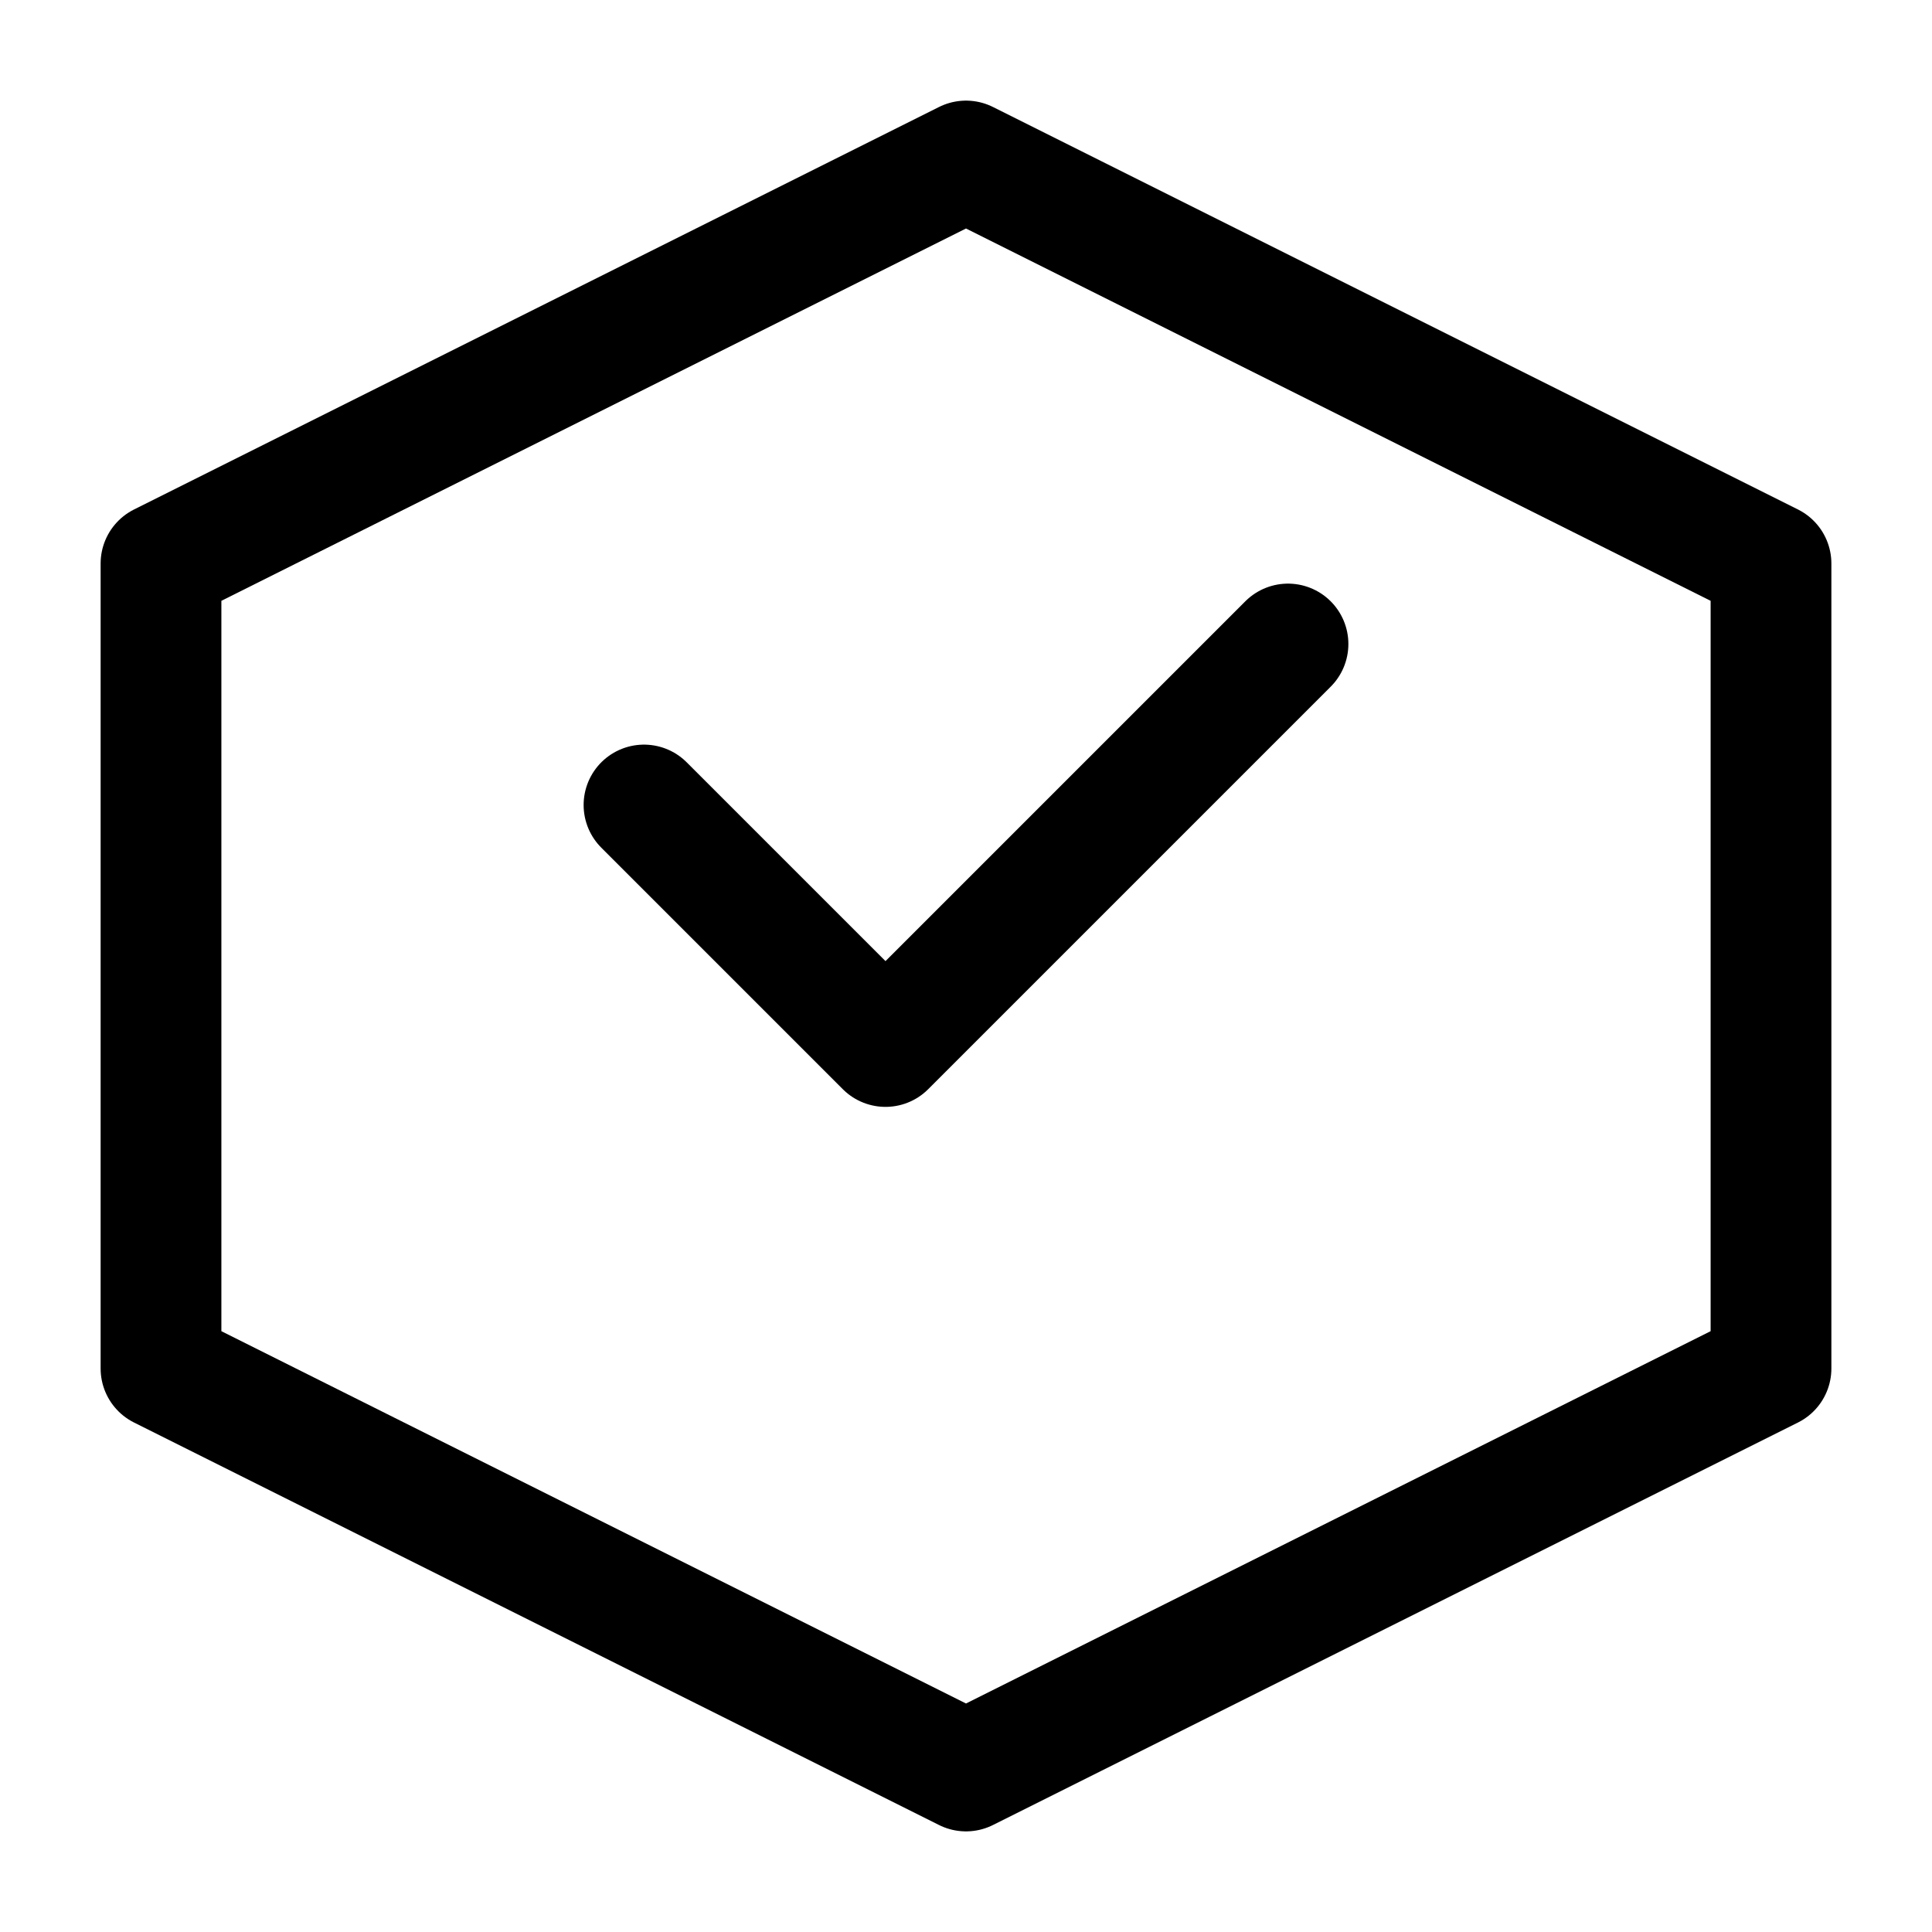
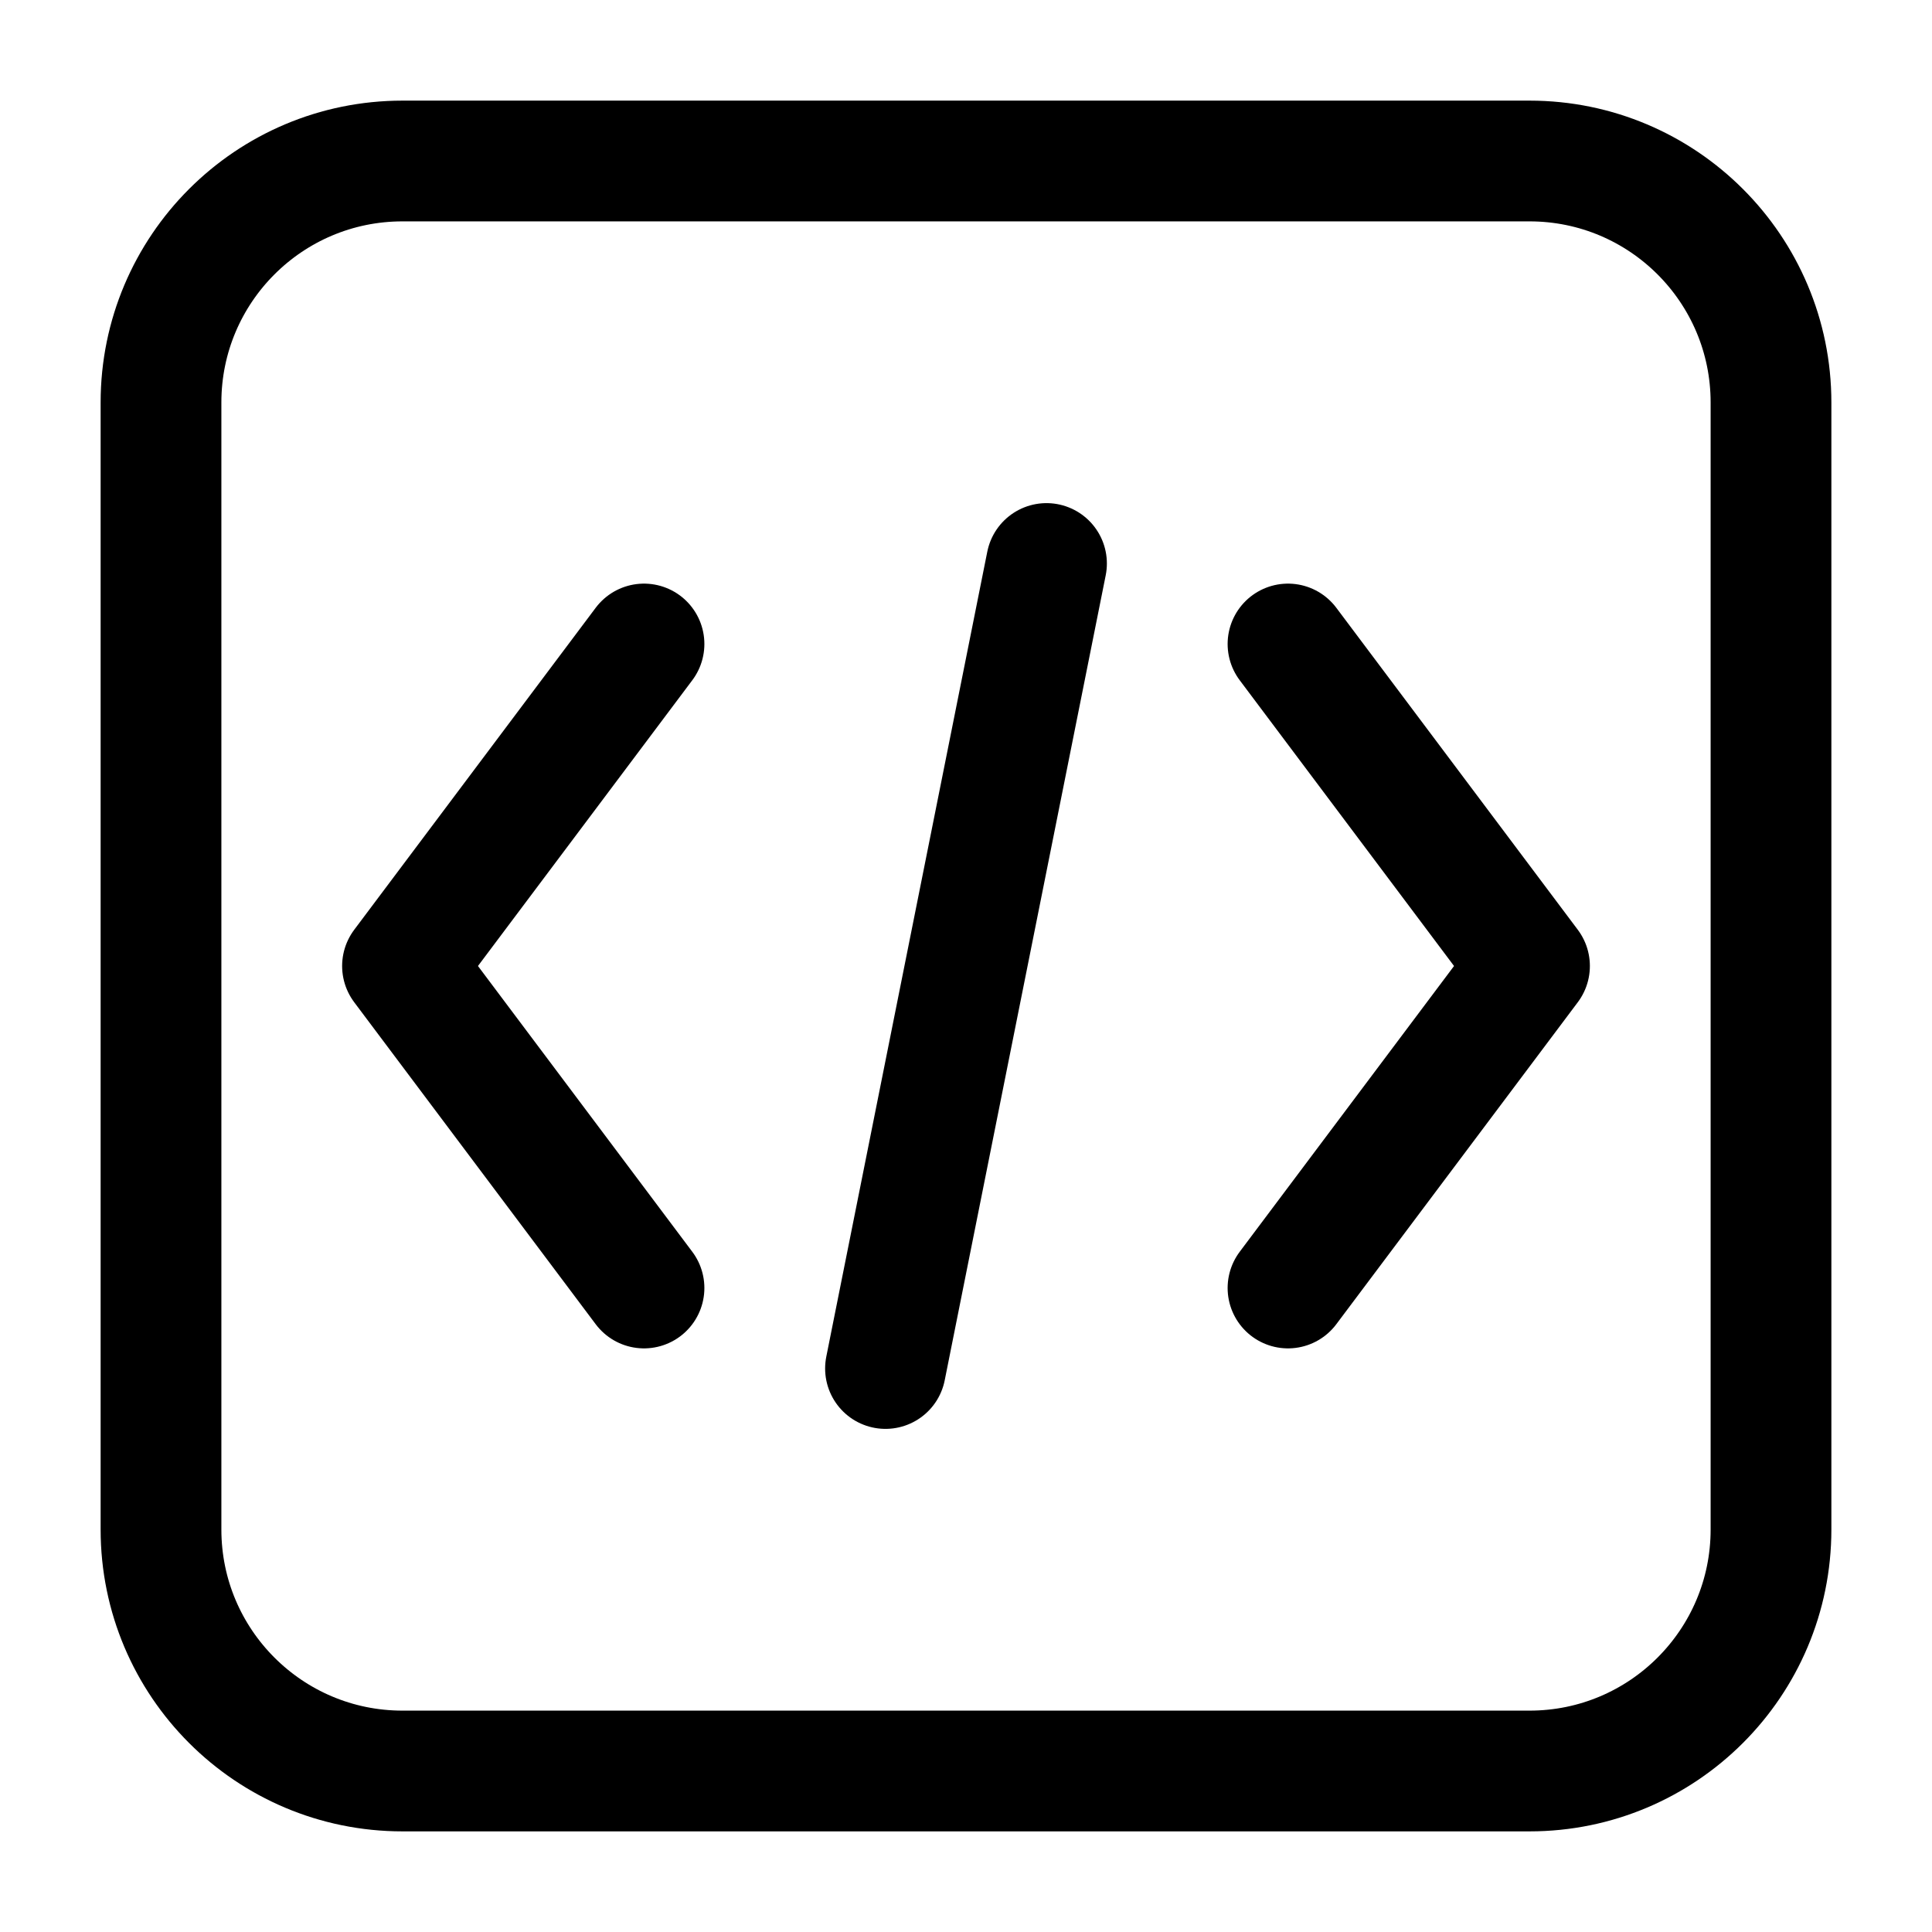
<svg xmlns="http://www.w3.org/2000/svg" width="24" height="24" viewBox="0 0 24 24" fill="none">
-   <path d="M12 2L2 7V17L12 22L22 17V7L12 2Z" stroke="currentColor" stroke-width="1.5" stroke-linejoin="round" />
-   <path d="M8 10L11 13L16 8" stroke="currentColor" stroke-width="1.5" stroke-linecap="round" stroke-linejoin="round" />
+   <rect x="2" y="2" width="20" height="20" rx="3" stroke="currentColor" stroke-width="1.5" />
+   <path d="M8 8L5 12L8 16" stroke="currentColor" stroke-width="1.5" stroke-linecap="round" stroke-linejoin="round" />
+   <path d="M16 8L19 12L16 16" stroke="currentColor" stroke-width="1.5" stroke-linecap="round" stroke-linejoin="round" />
+   <path d="M13 7L11 17" stroke="currentColor" stroke-width="1.5" stroke-linecap="round" />
</svg>
